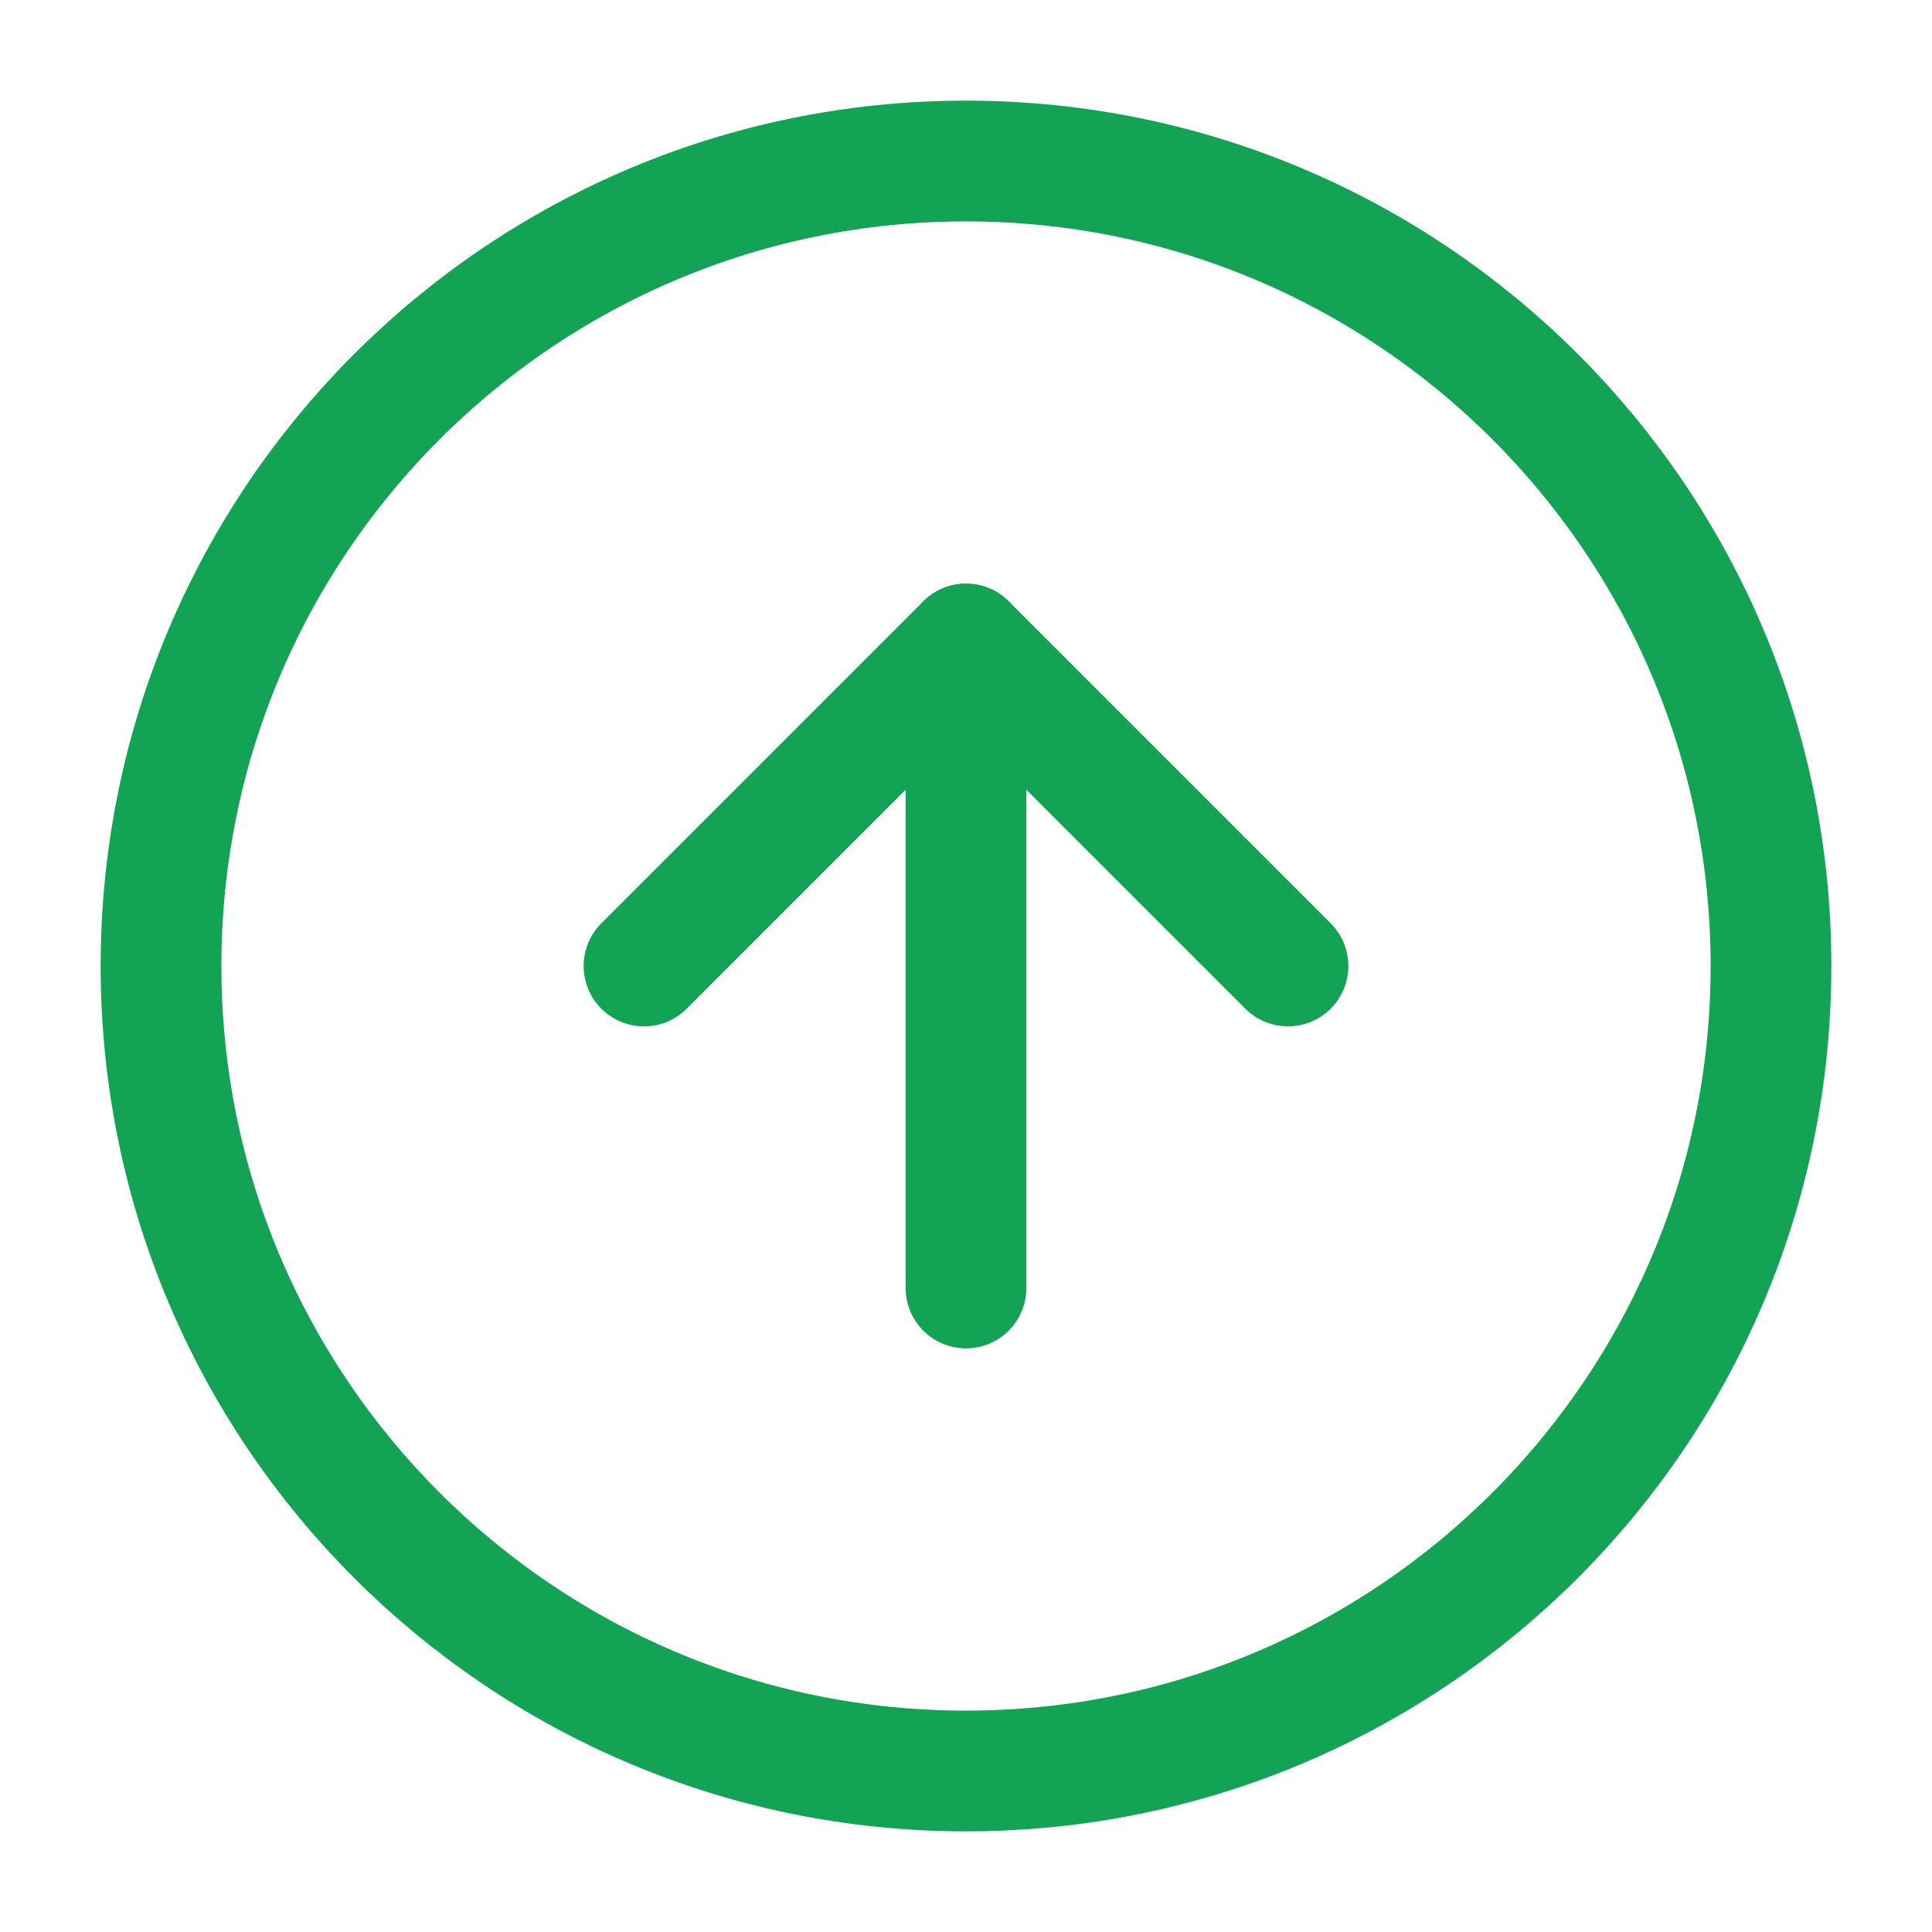
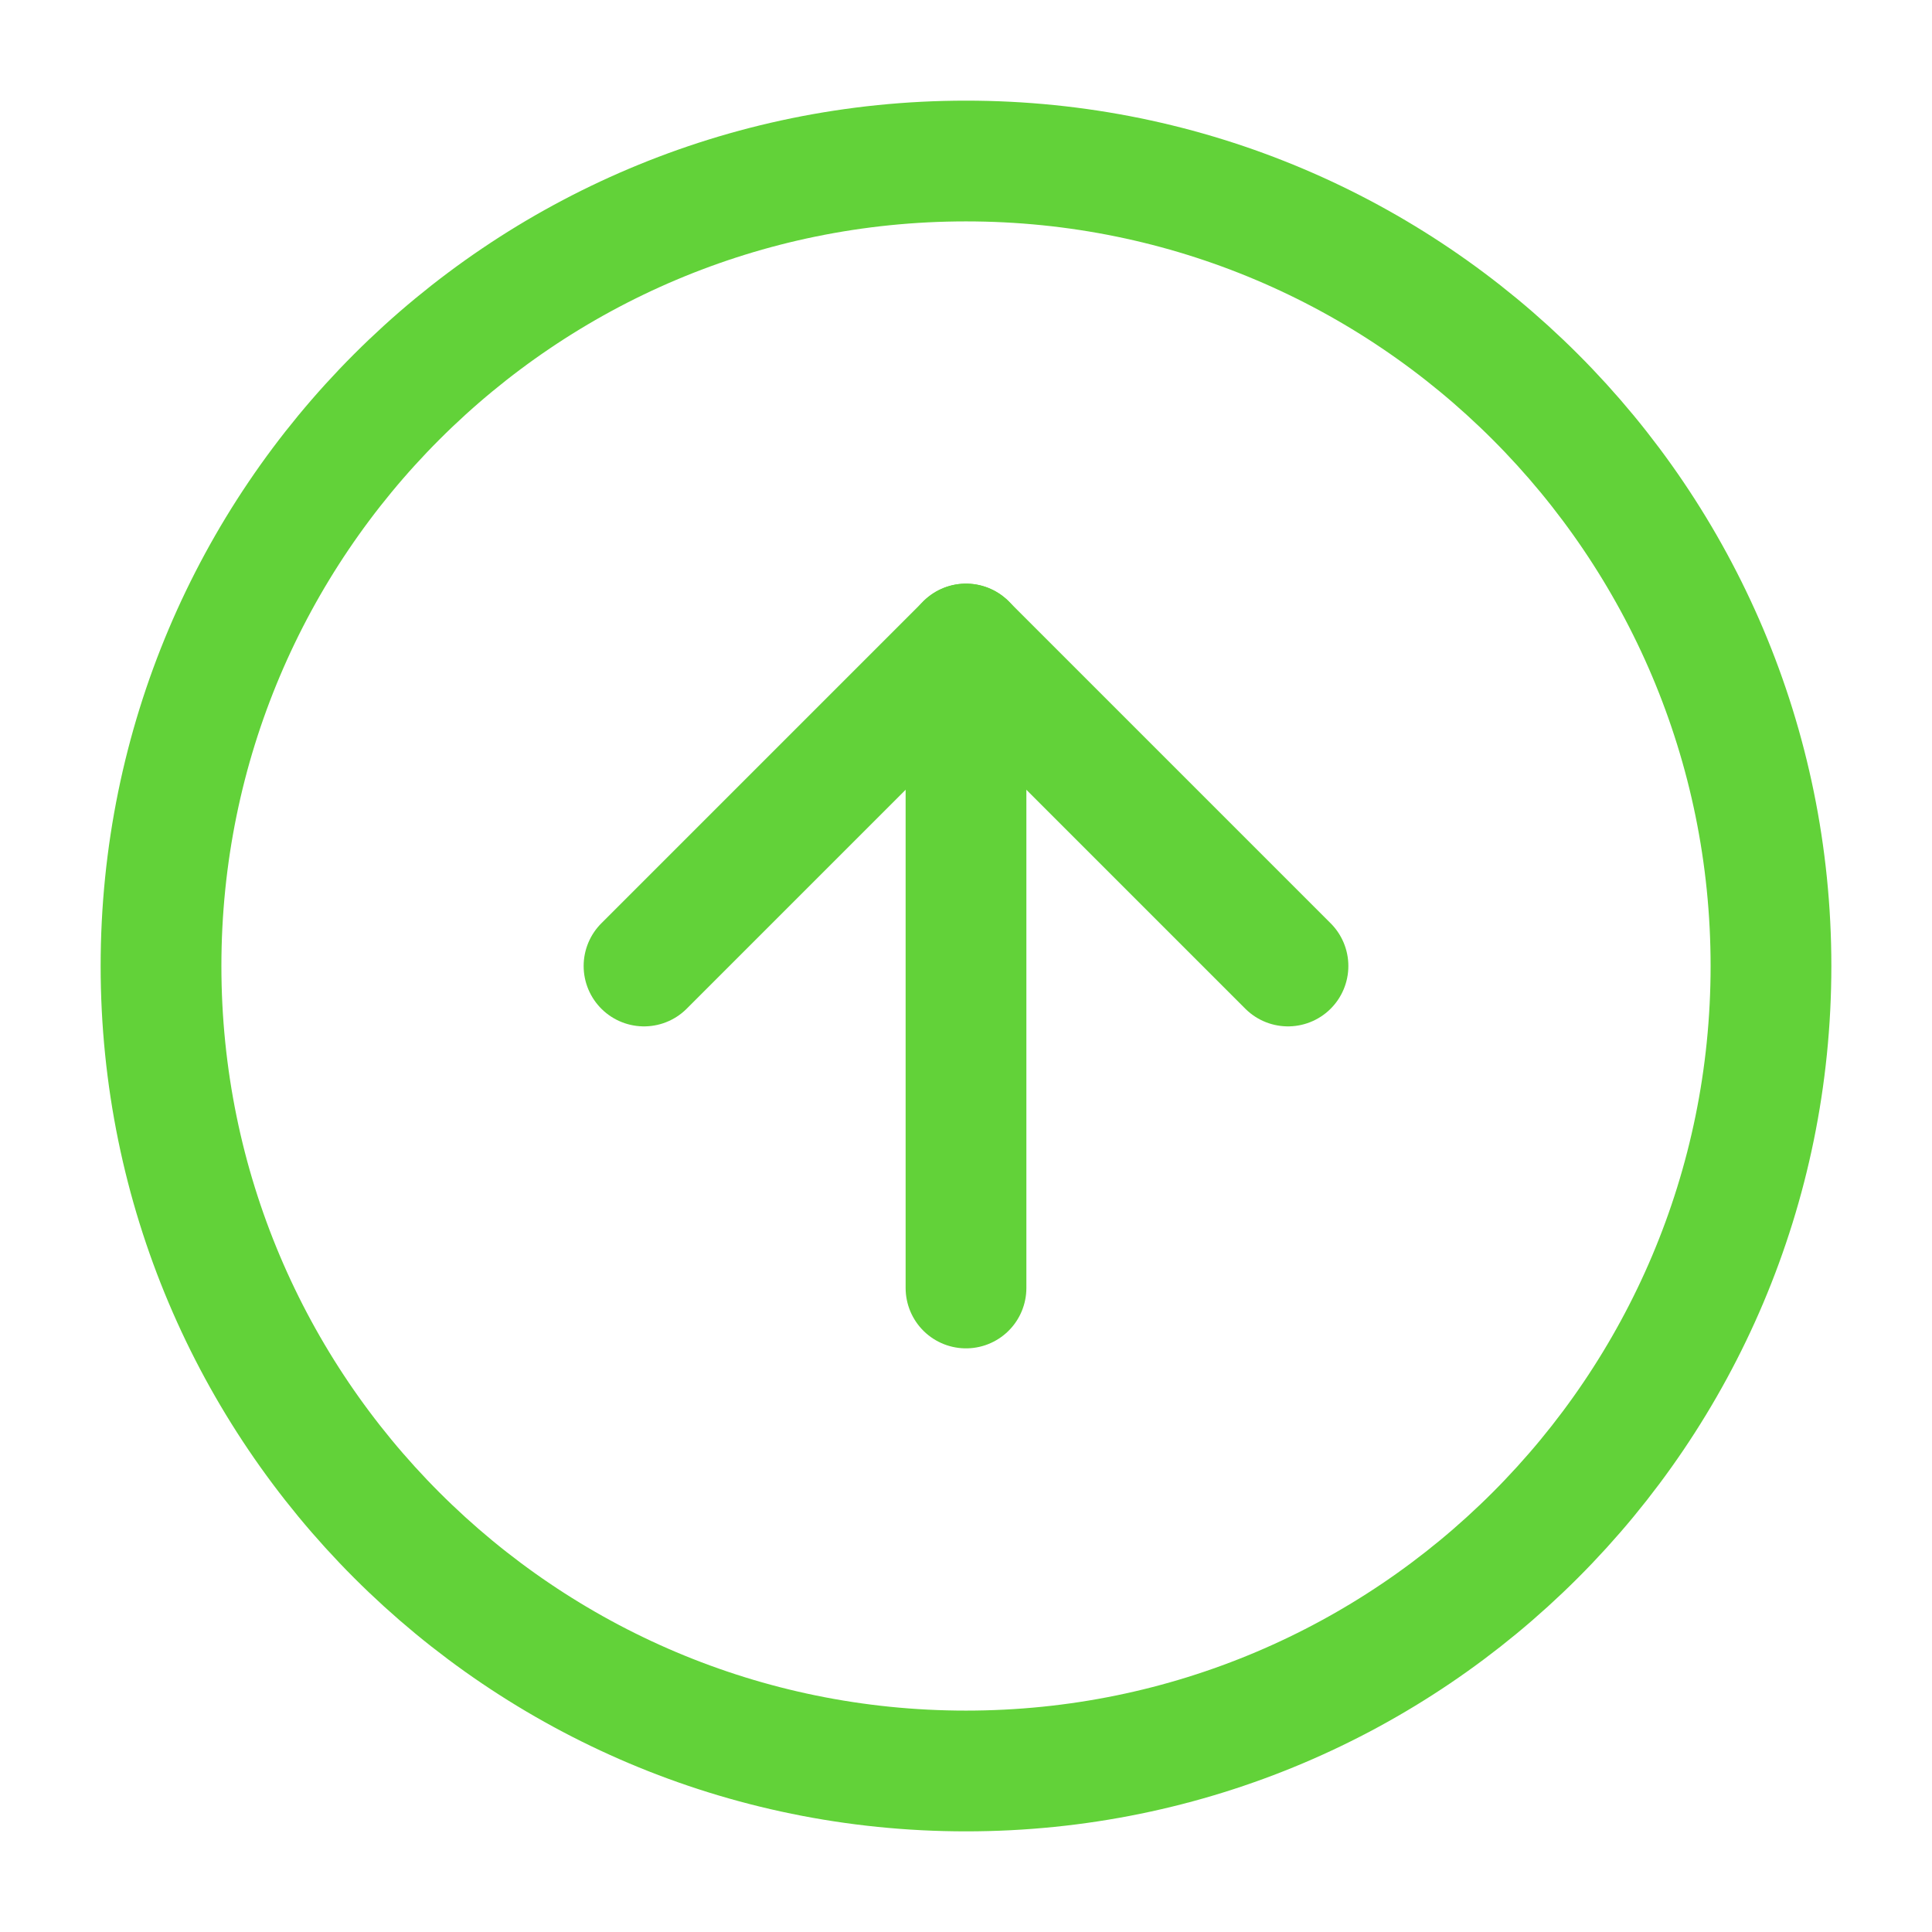
<svg xmlns="http://www.w3.org/2000/svg" width="32" height="32" viewBox="0 0 32 32" fill="none">
-   <path d="M16 2.667C8.636 2.667 2.667 8.636 2.667 16C2.667 23.364 8.636 29.333 16 29.333C23.364 29.333 29.333 23.364 29.333 16C29.333 8.636 23.364 2.667 16 2.667Z" stroke="#12A454" stroke-width="2" stroke-linecap="round" stroke-linejoin="round" />
-   <path d="M21.333 16L16 10.667L10.667 16" stroke="#12A454" stroke-width="2" stroke-linecap="round" stroke-linejoin="round" />
-   <path d="M16 21.333L16 10.667" stroke="#12A454" stroke-width="2" stroke-linecap="round" stroke-linejoin="round" />
+   <path d="M16 2.667C8.636 2.667 2.667 8.636 2.667 16C2.667 23.364 8.636 29.333 16 29.333C23.364 29.333 29.333 23.364 29.333 16C29.333 8.636 23.364 2.667 16 2.667Z" stroke="#62D239" stroke-width="2" stroke-linecap="round" stroke-linejoin="round" />
+   <path d="M21.333 16L16 10.667L10.667 16" stroke="#62D239" stroke-width="2" stroke-linecap="round" stroke-linejoin="round" />
+   <path d="M16 21.333L16 10.667" stroke="#62D239" stroke-width="2" stroke-linecap="round" stroke-linejoin="round" />
</svg>
